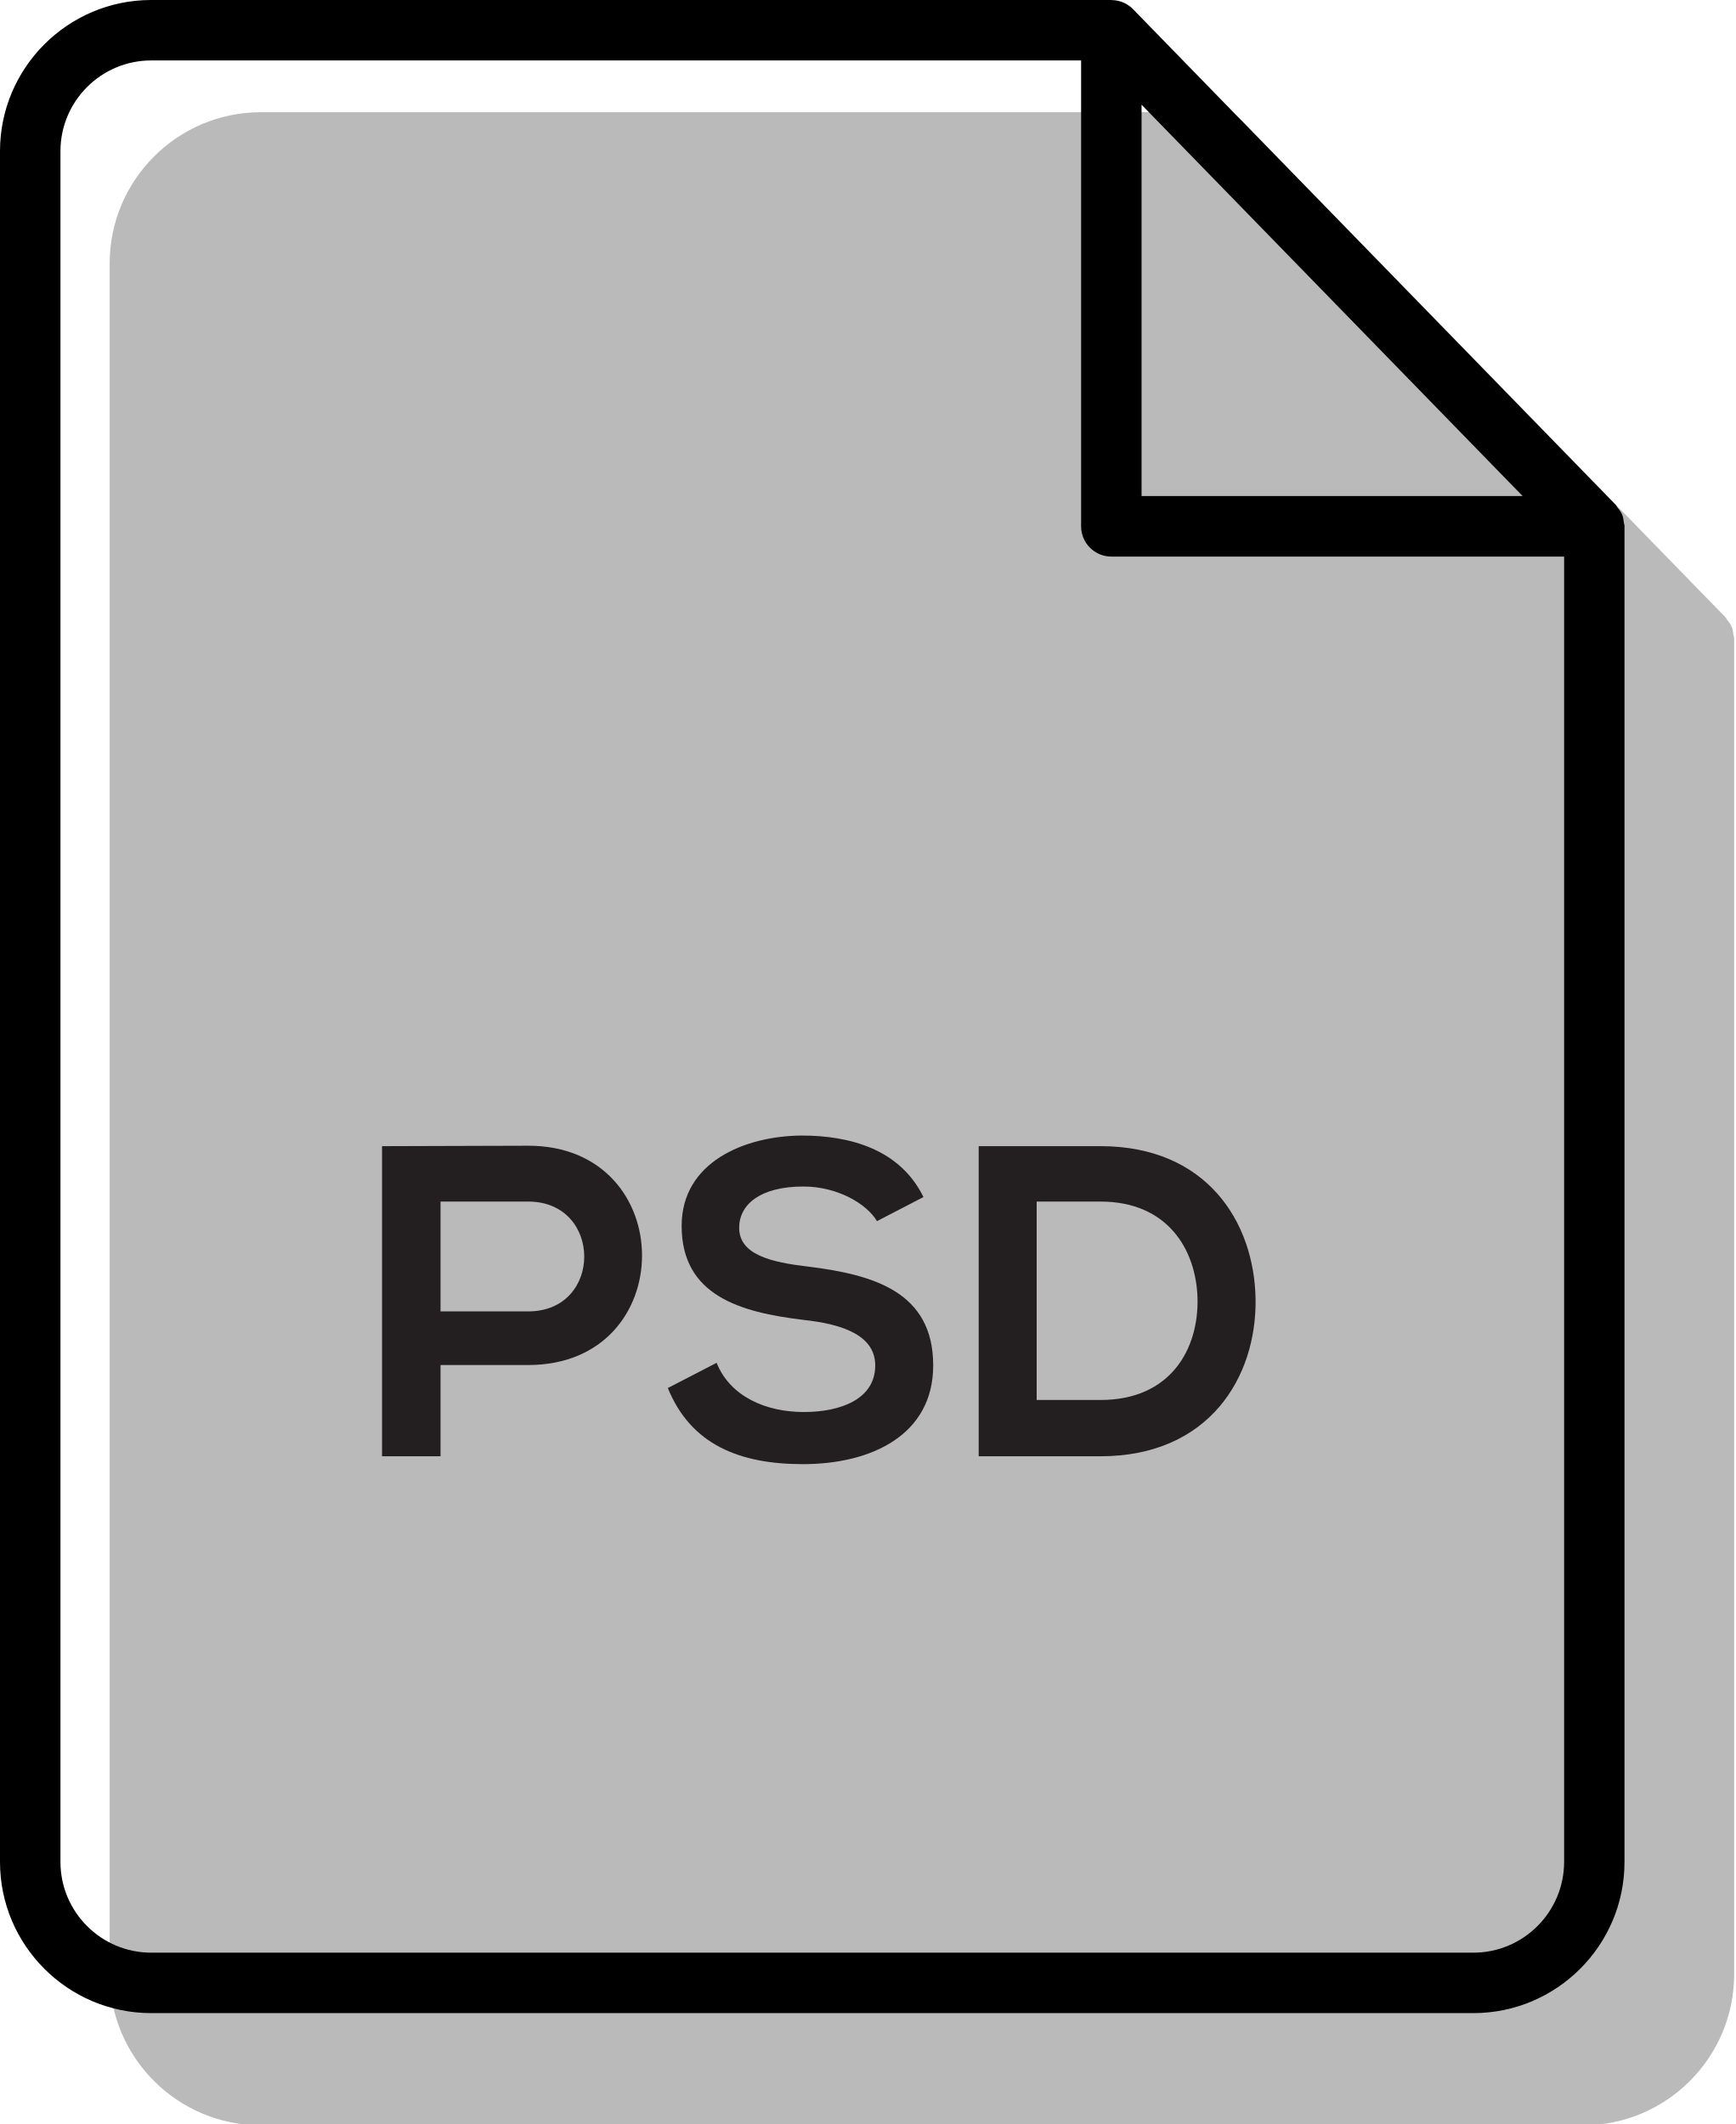
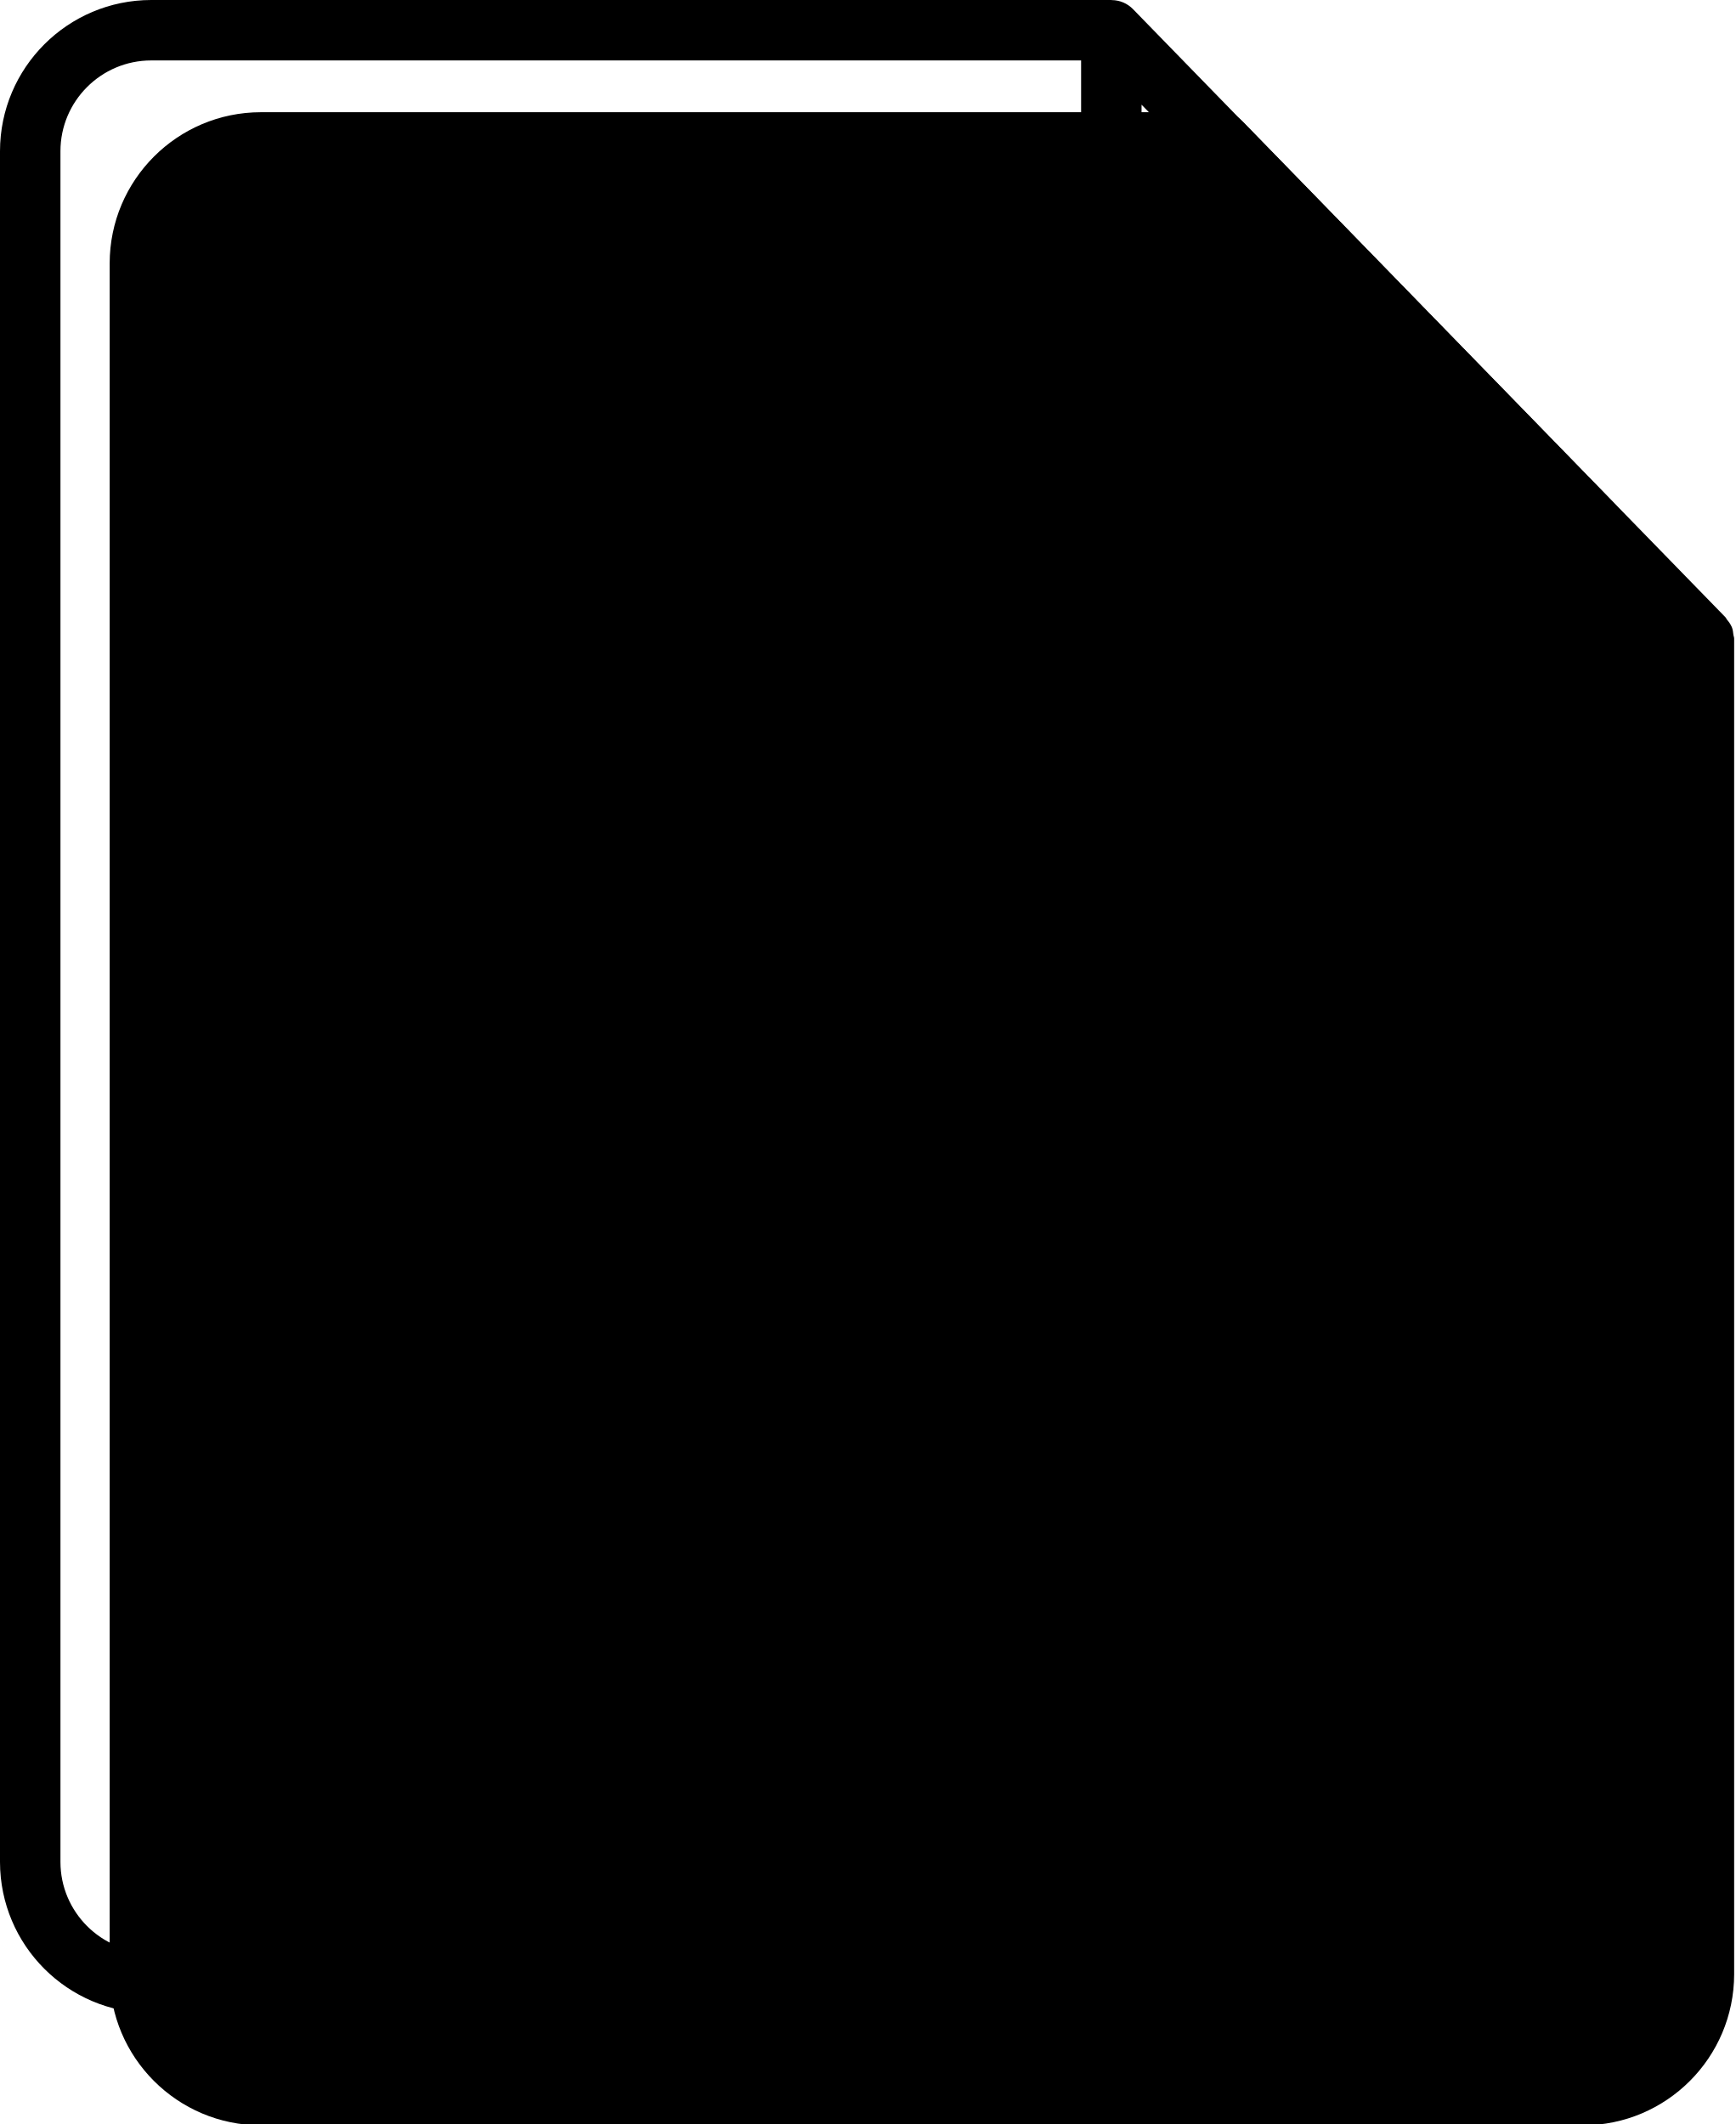
- <svg xmlns="http://www.w3.org/2000/svg" version="1.1" id="Capa_1" x="0px" y="0px" viewBox="0 0 19.607 24" style="enable-background:new 0 0 19.607 24;" xml:space="preserve">
-   <style type="text/css">
- 	.st0{fill:#BABABA;}
- 	.st1{fill:#231F20;}
- </style>
-   <path class="st0" d="M19.592,7.219V7.215l0,0l0,0c0-0.014-0.006-0.026-0.008-0.039c-0.004-0.03-0.006-0.06-0.018-0.089  c-0.013-0.032-0.033-0.059-0.055-0.085c-0.006-0.008-0.009-0.017-0.016-0.025l-0.002-0.003c-0.001-0.001-0.002-0.002-0.003-0.003  l-5.451-5.599l-0.001-0.001C13.977,1.309,13.893,1.27,13.8,1.269h-0.001c-0.002,0-0.003-0.001-0.005-0.001H2.947  c-0.942,0-1.708,0.766-1.708,1.708v19.331c0,0.942,0.767,1.708,1.708,1.708h14.937c0.942,0,1.708-0.766,1.708-1.707V7.221  C19.592,7.22,19.592,7.219,19.592,7.219z" />
-   <path d="M18.354,5.951V5.947l0,0l0,0c0-0.014-0.006-0.026-0.008-0.039c-0.004-0.03-0.006-0.06-0.018-0.089  c-0.013-0.032-0.033-0.059-0.055-0.085c-0.006-0.008-0.009-0.017-0.016-0.025l-0.002-0.003c-0.001-0.001-0.002-0.002-0.003-0.003  l-5.451-5.599L12.8,0.103c-0.061-0.062-0.145-0.101-0.238-0.102h-0.001C12.559,0.001,12.557,0,12.556,0H1.708  C0.767,0,0,0.766,0,1.708v19.331c0,0.942,0.767,1.708,1.708,1.708h14.937c0.942,0,1.708-0.766,1.708-1.707V5.953  C18.354,5.952,18.354,5.952,18.354,5.951z M12.897,1.183l4.305,4.422h-4.305C12.897,5.605,12.897,1.183,12.897,1.183z   M16.646,22.064H1.708c-0.565,0-1.025-0.46-1.025-1.025V1.708c0-0.565,0.46-1.025,1.025-1.025h10.506v5.264  c0,0.189,0.153,0.342,0.342,0.342h5.115v14.75C17.67,21.604,17.211,22.064,16.646,22.064z" />
-   <g>
-     <path class="st1" d="M5.968,15.424H4.977v1.031H4.316v-3.504c0.551,0,1.101-0.005,1.652-0.005   C7.679,12.946,7.685,15.424,5.968,15.424z M4.977,14.818h0.991c0.846,0,0.841-1.241,0-1.241H4.977V14.818z" />
-     <path class="st1" d="M9.908,13.798c-0.12-0.2-0.45-0.391-0.831-0.391c-0.491,0-0.726,0.205-0.726,0.466   c0,0.305,0.36,0.39,0.781,0.439c0.73,0.091,1.411,0.281,1.411,1.116c0,0.781-0.69,1.116-1.472,1.116   c-0.715,0-1.266-0.22-1.526-0.86l0.551-0.285c0.155,0.385,0.561,0.556,0.986,0.556c0.416,0,0.806-0.146,0.806-0.526   c0-0.33-0.345-0.465-0.811-0.515c-0.716-0.086-1.376-0.275-1.376-1.062c0-0.721,0.711-1.016,1.356-1.021   c0.545,0,1.111,0.154,1.376,0.695L9.908,13.798z" />
-     <path class="st1" d="M14.185,14.674c0.015,0.886-0.525,1.781-1.752,1.781c-0.431,0-0.946,0-1.376,0v-3.504c0.43,0,0.945,0,1.376,0   C13.634,12.951,14.169,13.808,14.185,14.674z M11.712,15.819h0.721c0.796,0,1.111-0.58,1.096-1.151   c-0.015-0.545-0.335-1.091-1.096-1.091h-0.721V15.819z" />
-   </g>
+ <svg xmlns="http://www.w3.org/2000/svg" class="icon file-icon file-icon--psd" viewBox="0 0 19.607 24">
+   <path class="file-icon__shadow" d="M19.592 7.219v-.004c0-.014-.006-.026-.008-.039-.004-.03-.006-.06-.018-.089a.318.318 0 0 0-.055-.085c-.006-.008-.009-.017-.016-.025l-.002-.003-.003-.003-5.451-5.599-.001-.001a.338.338 0 0 0-.238-.102h-.001l-.005-.001H2.947a1.71 1.71 0 0 0-1.708 1.708v19.331a1.71 1.71 0 0 0 1.708 1.708h14.937a1.71 1.71 0 0 0 1.708-1.707V7.221v-.002z" />
+   <path class="file-icon__outline" d="M18.354 5.951v-.004c0-.014-.006-.026-.008-.039-.004-.03-.006-.06-.018-.089a.318.318 0 0 0-.055-.085c-.006-.008-.009-.017-.016-.025l-.002-.003-.003-.003L12.801.104 12.8.103a.338.338 0 0 0-.238-.102h-.001L12.556 0H1.708A1.71 1.71 0 0 0 0 1.708v19.331a1.71 1.71 0 0 0 1.708 1.708h14.937a1.71 1.71 0 0 0 1.708-1.707V5.953l.001-.002zm-5.457-4.768l4.305 4.422h-4.305V1.183zm3.749 20.881H1.708c-.565 0-1.025-.46-1.025-1.025V1.708c0-.565.46-1.025 1.025-1.025h10.506v5.264c0 .189.153.342.342.342h5.115v14.75a1.027 1.027 0 0 1-1.025 1.025z" />
+   <path class="file-icon__outline" d="M5.968 15.424h-.991v1.031h-.661v-3.504c.551 0 1.101-.005 1.652-.005 1.711 0 1.717 2.478 0 2.478zm-.991-.606h.991c.846 0 .841-1.241 0-1.241h-.991v1.241z" />
+   <path class="file-icon__outline" d="M9.908 13.798c-.12-.2-.45-.391-.831-.391-.491 0-.726.205-.726.466 0 .305.36.39.781.439.73.091 1.411.281 1.411 1.116 0 .781-.69 1.116-1.472 1.116-.715 0-1.266-.22-1.526-.86l.551-.285c.155.385.561.556.986.556.416 0 .806-.146.806-.526 0-.33-.345-.465-.811-.515-.716-.086-1.376-.275-1.376-1.062 0-.721.711-1.016 1.356-1.021.545 0 1.111.154 1.376.695l-.525.272zM14.185 14.674c.015.886-.525 1.781-1.752 1.781h-1.376v-3.504h1.376c1.201 0 1.736.857 1.752 1.723zm-2.473 1.145h.721c.796 0 1.111-.58 1.096-1.151-.015-.545-.335-1.091-1.096-1.091h-.721v2.242z" />
</svg>
